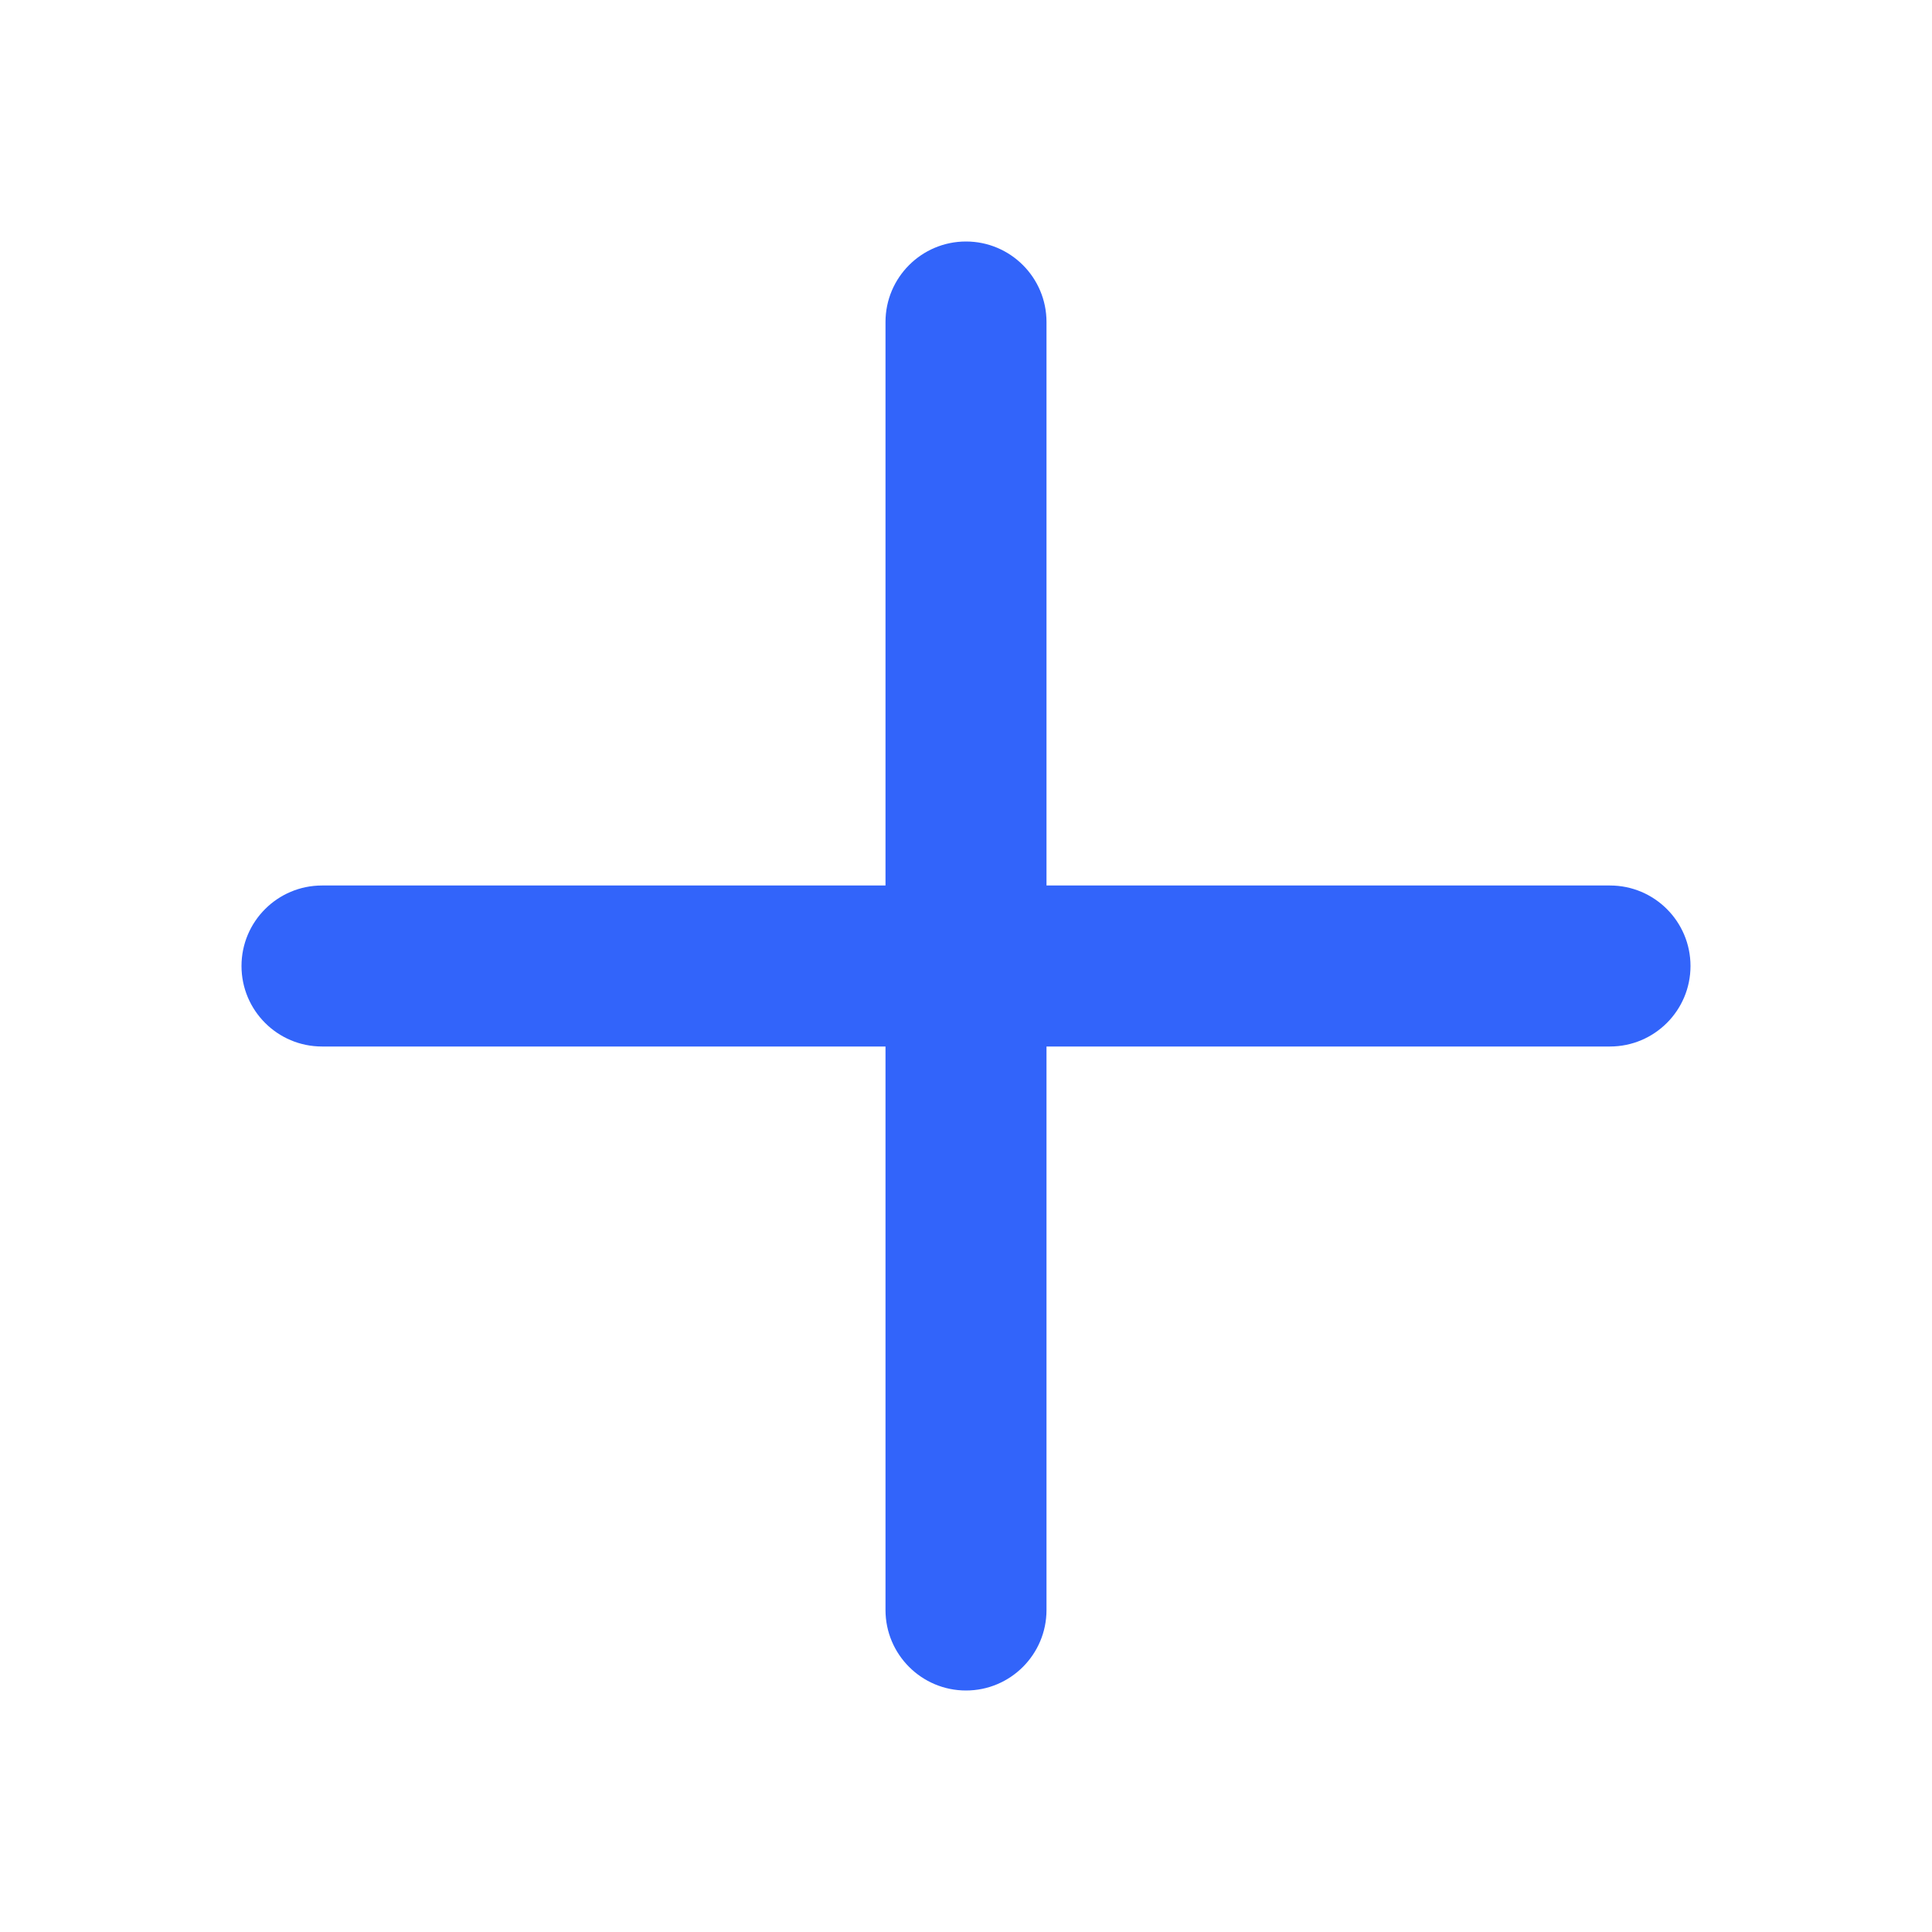
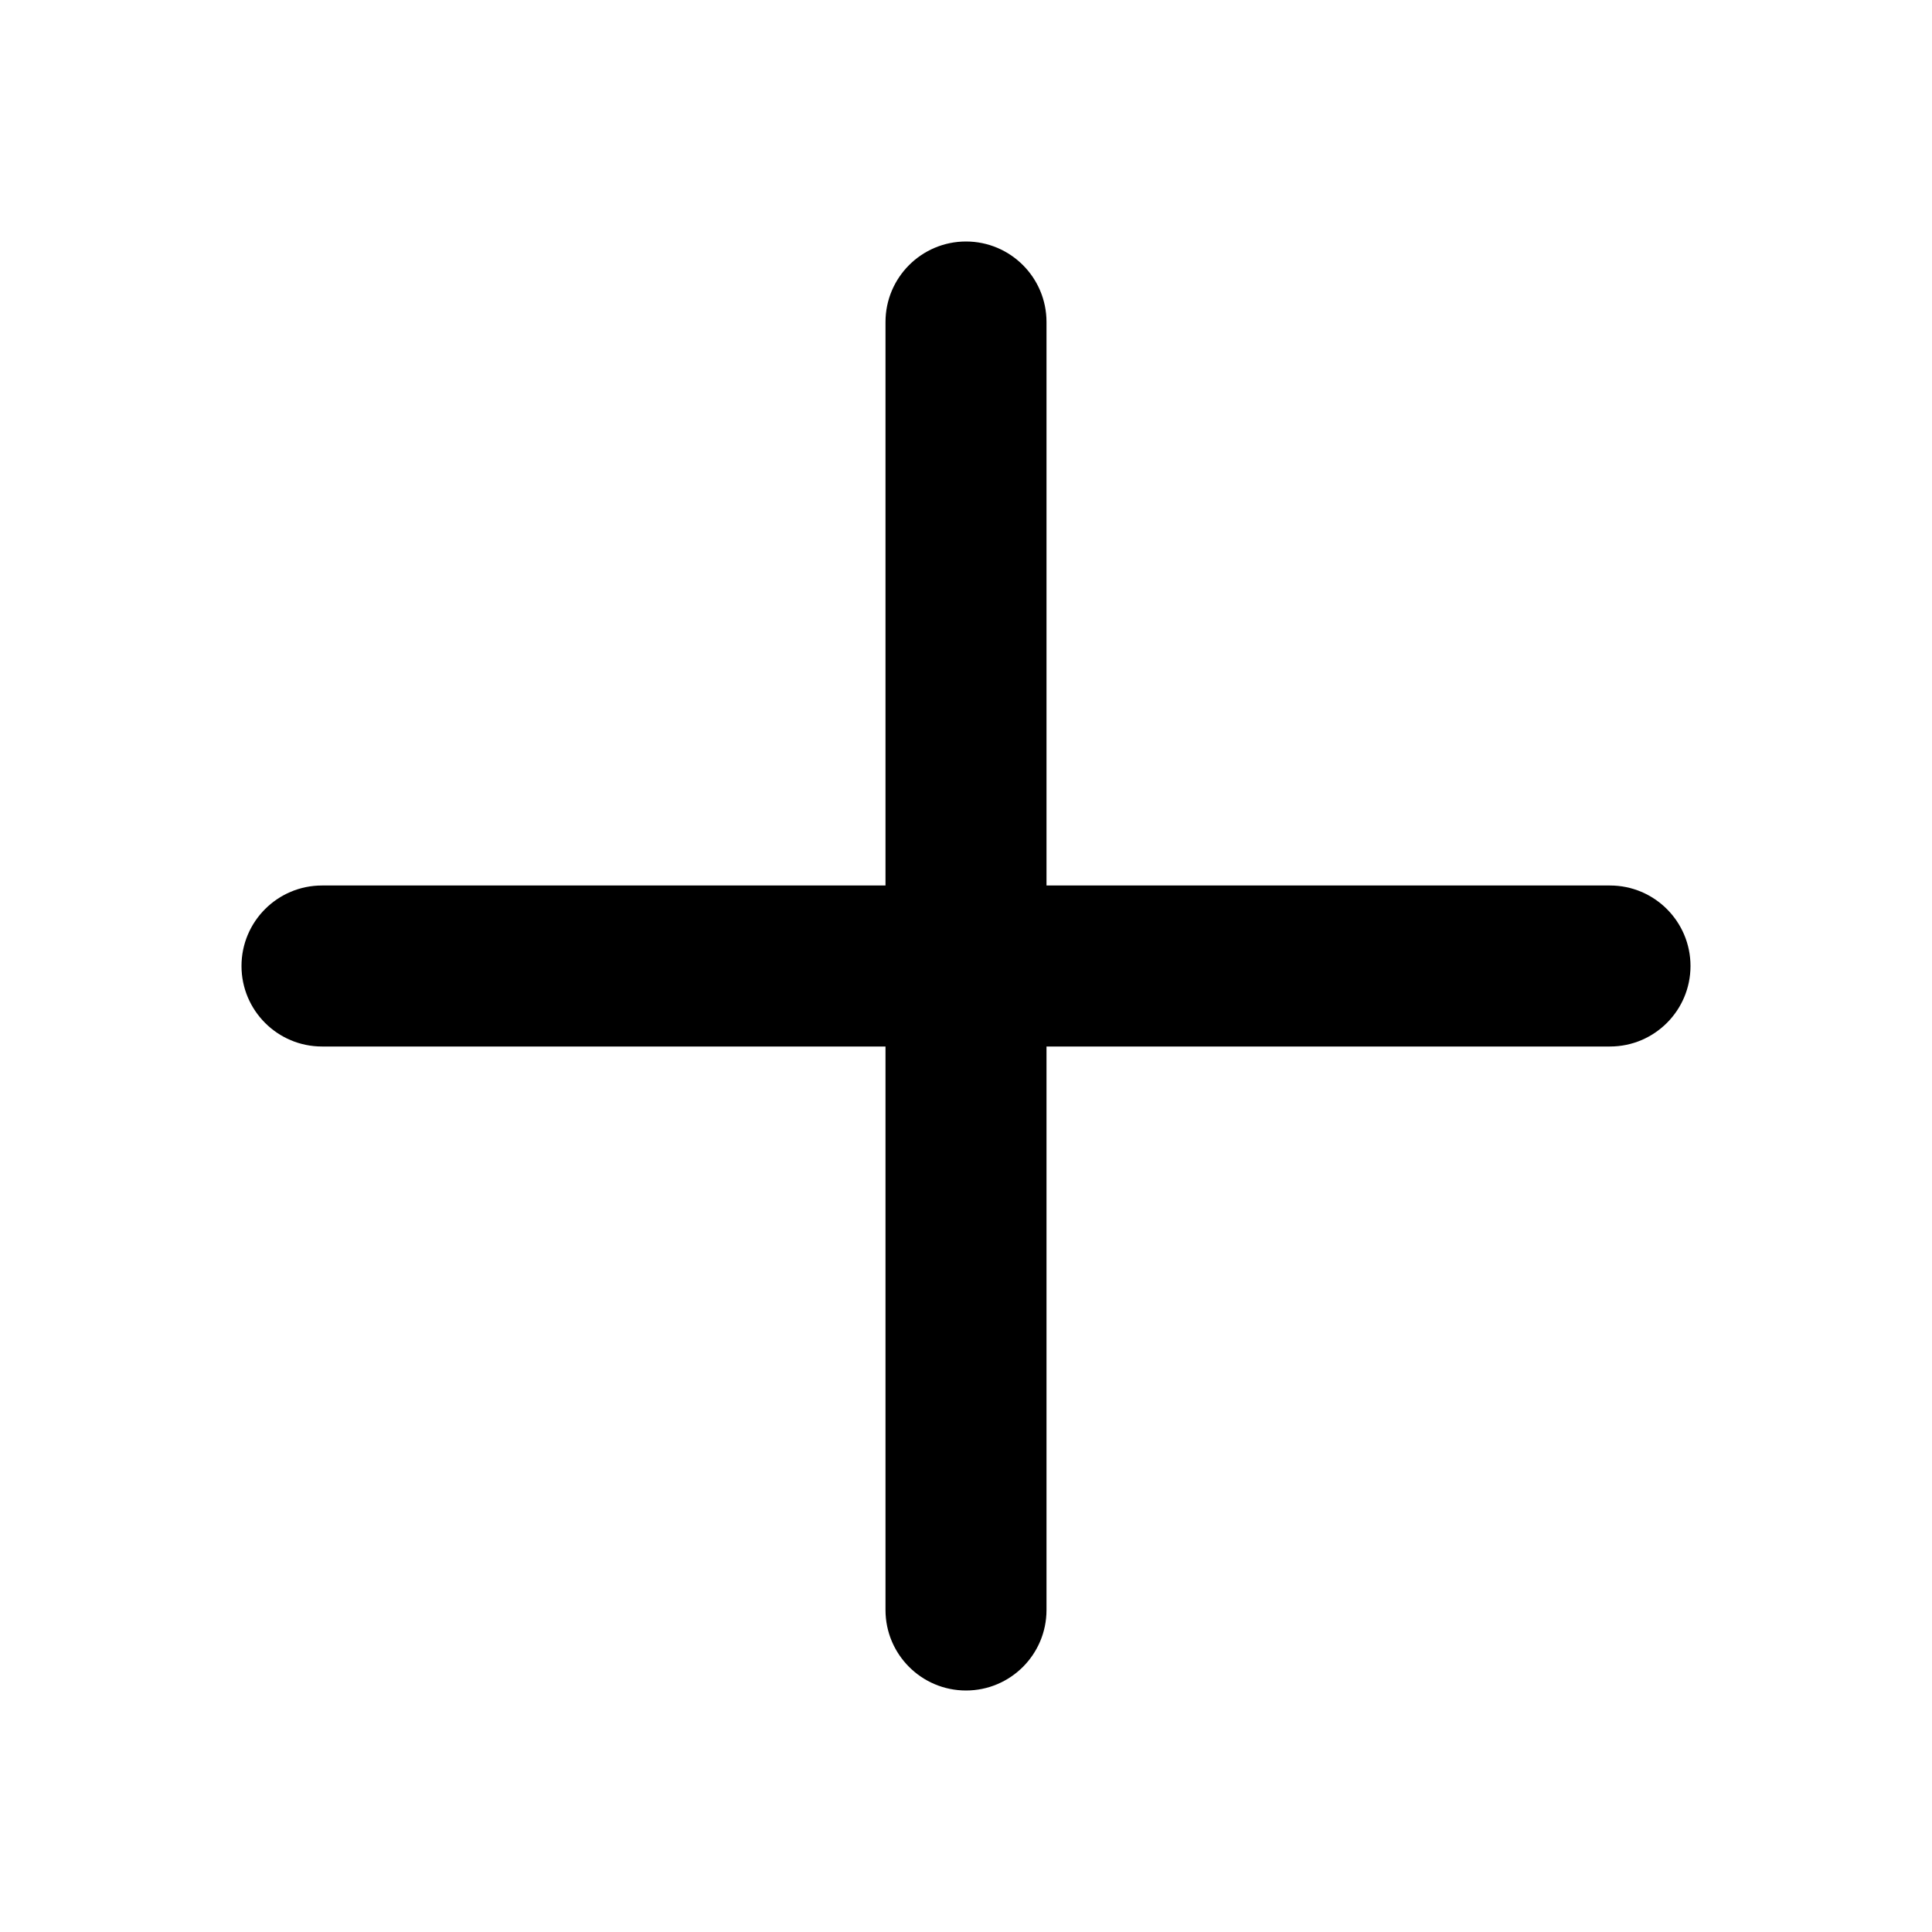
- <svg xmlns="http://www.w3.org/2000/svg" width="24" height="24" viewBox="0 0 24 24" fill="none">
-   <path fill-rule="evenodd" clip-rule="evenodd" d="M12 3C11.448 3 11 3.448 11 4V11L4 11C3.448 11 3 11.448 3 12C3 12.552 3.448 13 4 13H11V20C11 20.552 11.448 21 12 21C12.552 21 13 20.552 13 20V13H20C20.552 13 21 12.552 21 12C21 11.448 20.552 11 20 11L13 11V4C13 3.448 12.552 3 12 3Z" fill="#3264FA" />
+ <svg xmlns="http://www.w3.org/2000/svg" width="24" height="24" class="text-primary" viewBox="0 0 24 24" fill="none">
+   <path fill-rule="evenodd" clip-rule="evenodd" d="M12 3C11.448 3 11 3.448 11 4V11L4 11C3.448 11 3 11.448 3 12C3 12.552 3.448 13 4 13H11V20C11 20.552 11.448 21 12 21C12.552 21 13 20.552 13 20V13H20C20.552 13 21 12.552 21 12C21 11.448 20.552 11 20 11L13 11V4C13 3.448 12.552 3 12 3Z" fill="currentColor" />
</svg>
